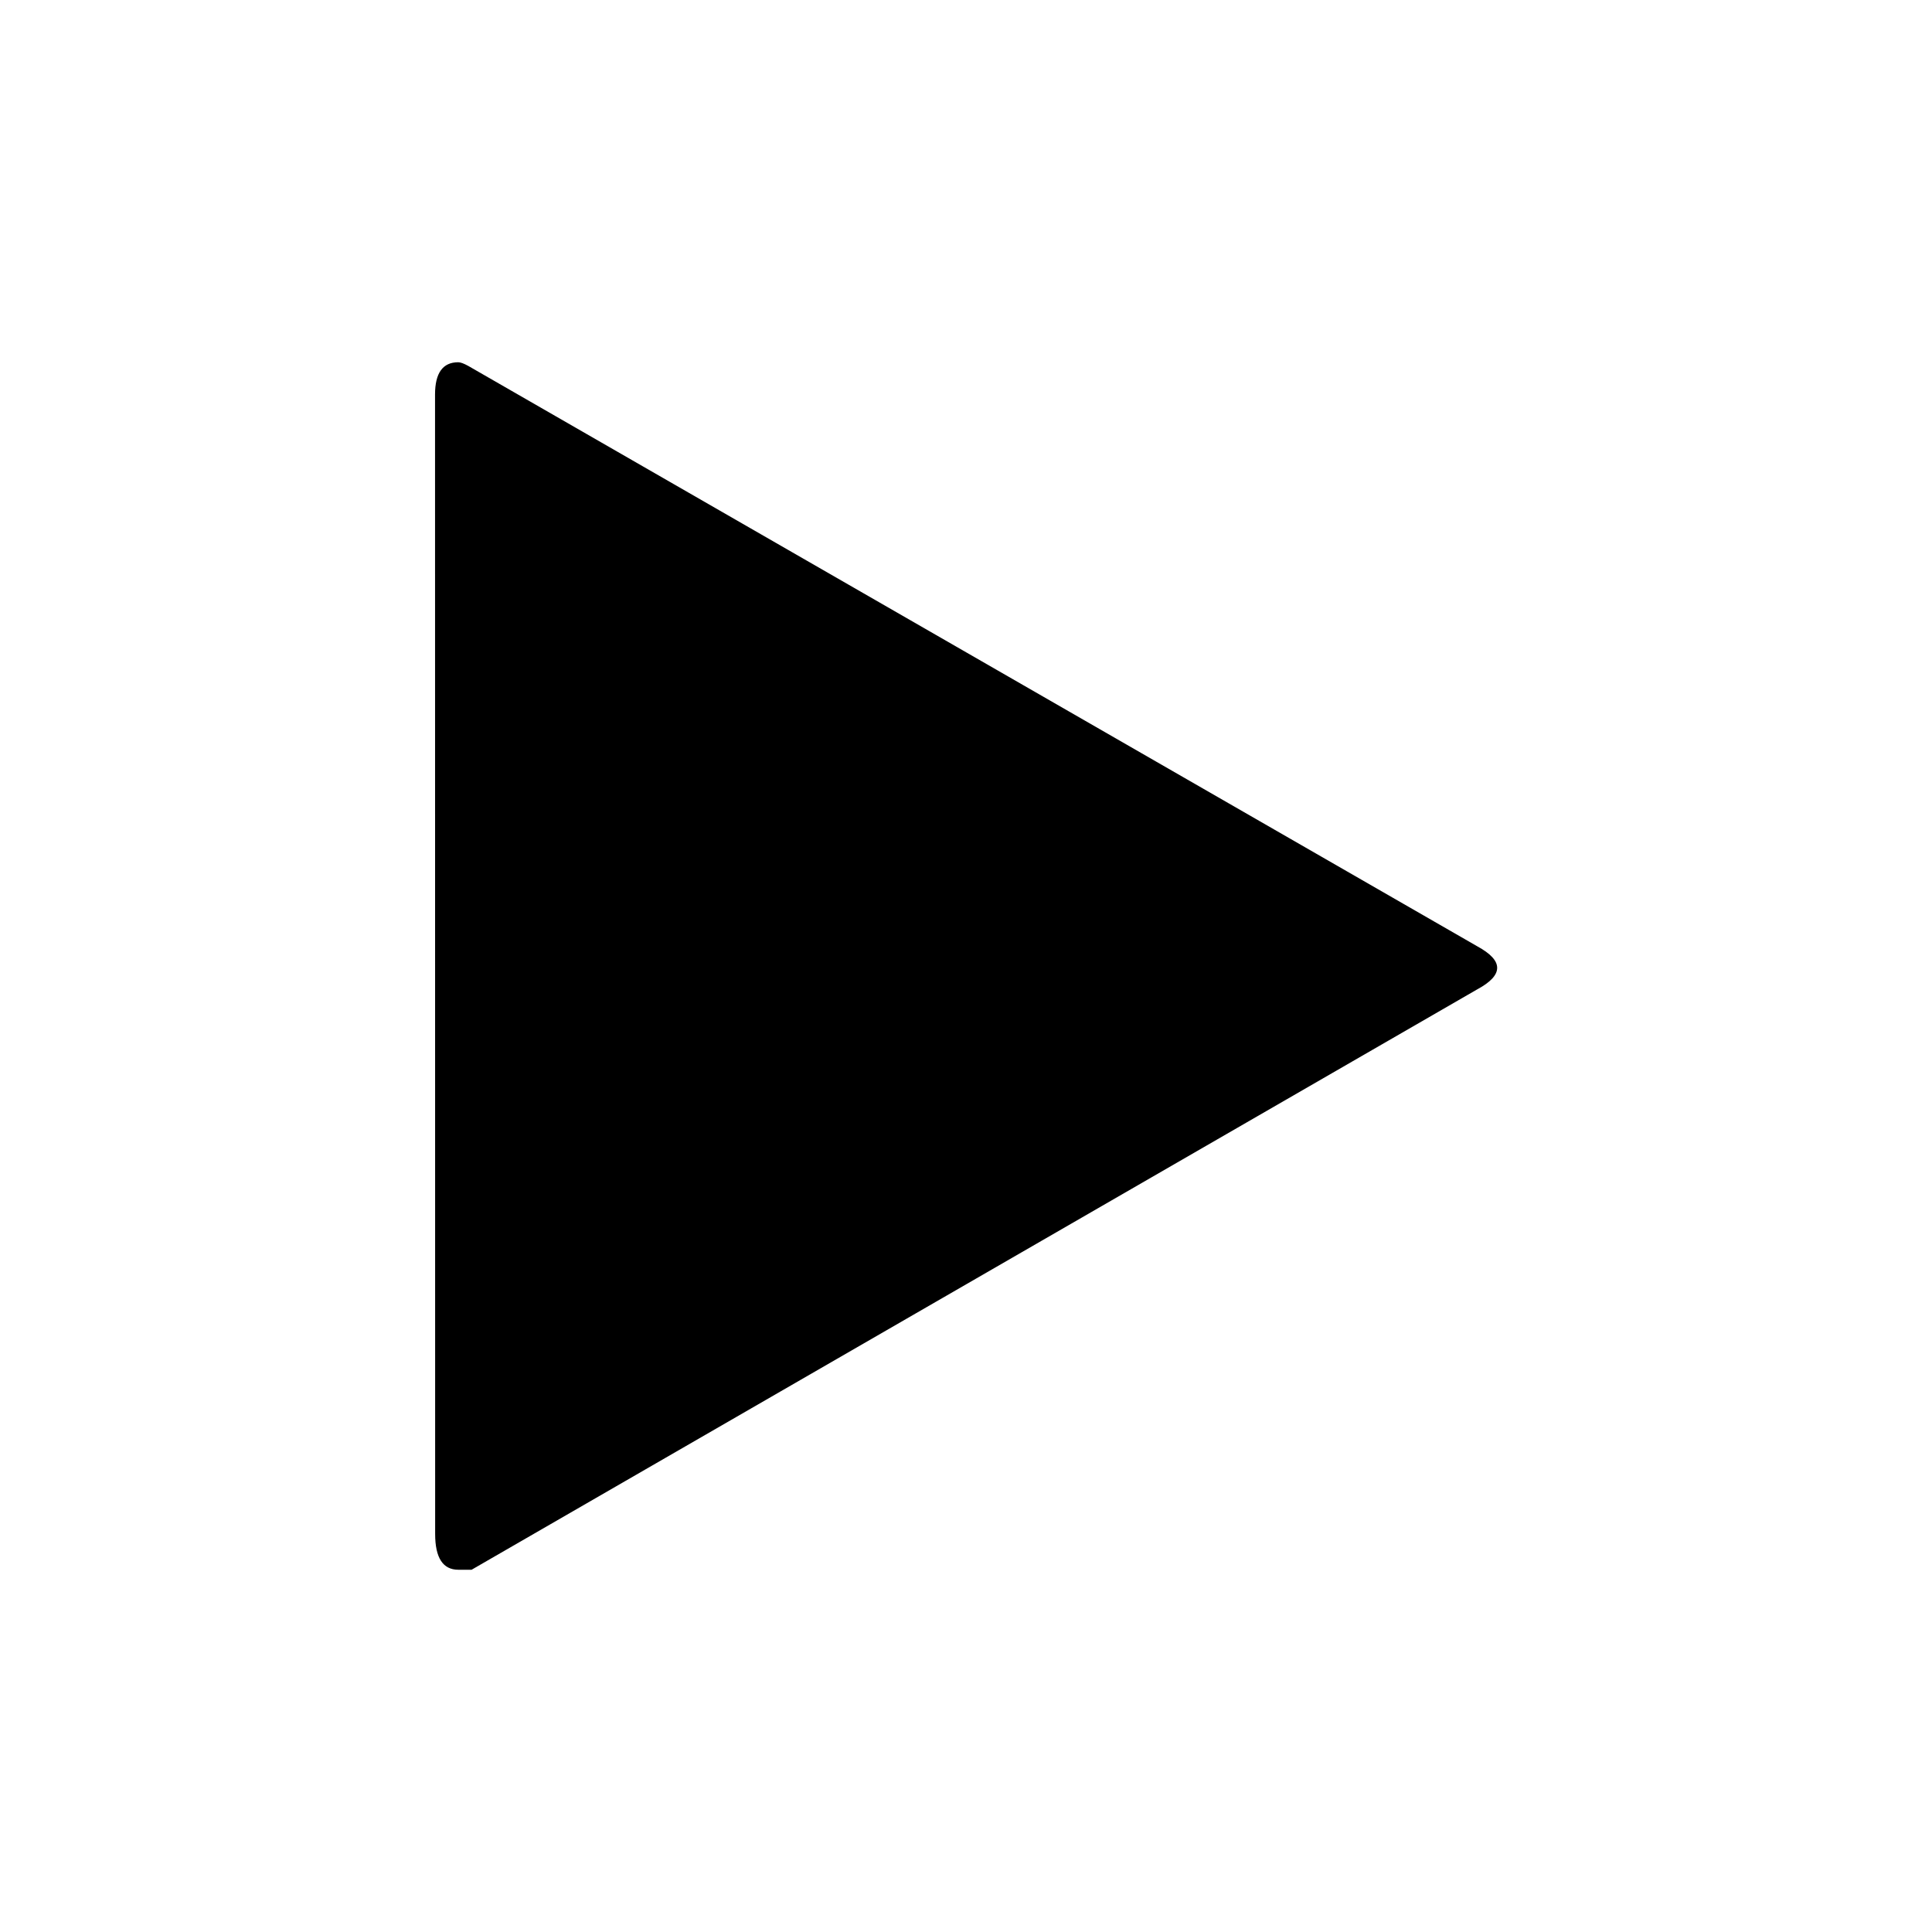
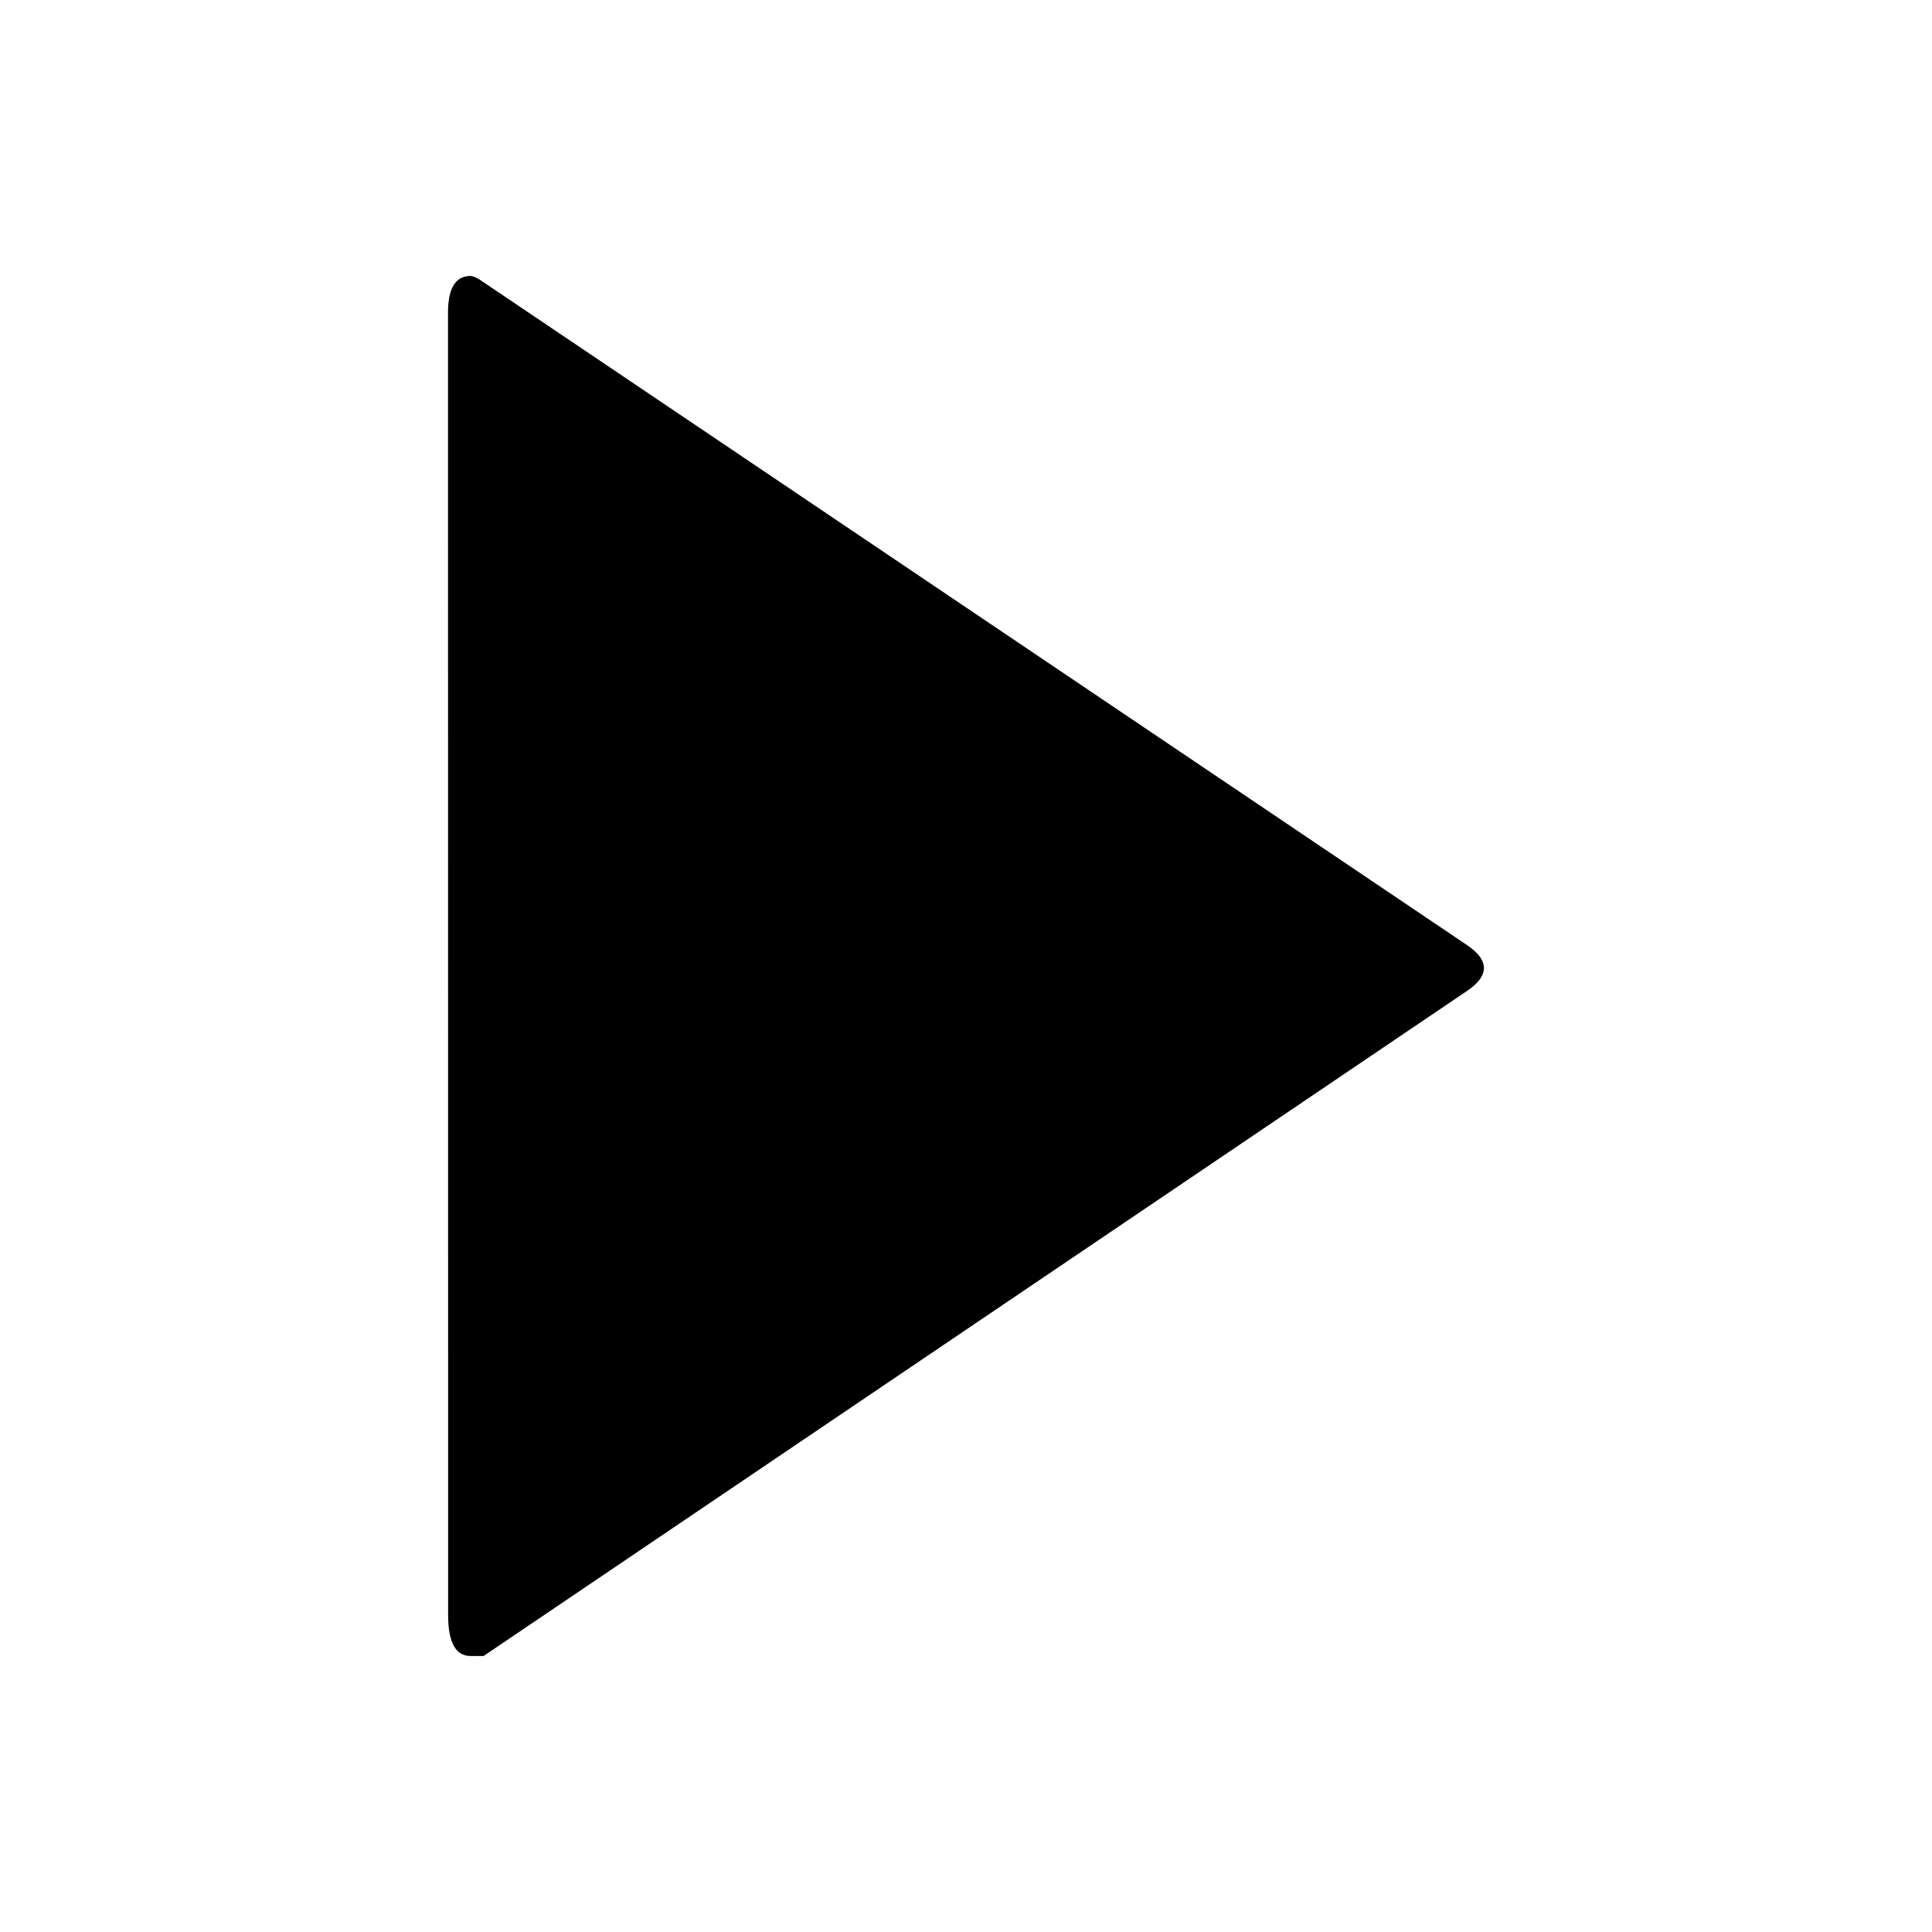
- <svg xmlns="http://www.w3.org/2000/svg" width="16" height="16" viewBox="0 0 16 16" version="1.1" id="svg8">
+ <svg xmlns="http://www.w3.org/2000/svg" width="14" height="14" viewBox="0 0 14 14" version="1.1" id="svg8">
  <defs id="defs2" />
-   <g id="layer1" transform="translate(131.6976,-128.3496)">
-     <g aria-label="⏷" transform="matrix(0,-1.040687,0.9609037,0,-260.0471,12.65199)" style="font-style:normal;font-weight:normal;font-size:13.366px;line-height:1.25;font-family:sans-serif;letter-spacing:0px;word-spacing:0px;fill:_GC_;fill-opacity:1;stroke:none;stroke-width:0.334" id="text817">
-       <path d="m -114.314,137.321 q 0.257,0 0.257,0.2 0,0.029 -0.029,0.086 l -4.619,8.697 q -0.086,0.171 -0.171,0.171 -0.086,0 -0.171,-0.171 l -4.619,-8.668 q 0,-0.057 0,-0.114 0,-0.2 0.285,-0.2 z" style="font-size:28.513px;fill:_GC_;fill-opacity:1;stroke-width:0.334" id="path814" />
+   <g id="layer1" transform="translate(128.6976,-125.3496)">
+     <g aria-label="⏷" transform="matrix(0,-1.126443,0.8877499,0,-254.0471,10.65202)" style="font-style:normal;font-weight:normal;font-size:12.348px;line-height:1.25;font-family:sans-serif;letter-spacing:0px;word-spacing:0px;fill-opacity:1;stroke:none;stroke-width:0.309" id="text817">
+       <path d="m -103.835,144.856 q 0.237,0 0.237,0.184 0,0.026 -0.026,0.079 l -4.268,8.035 q -0.079,0.158 -0.158,0.158 -0.079,0 -0.158,-0.158 l -4.268,-8.008 q 0,-0.053 0,-0.105 0,-0.184 0.263,-0.184 z" style="font-size:26.343px;fill-opacity:1;stroke-width:0.309" id="path814" />
    </g>
  </g>
</svg>
